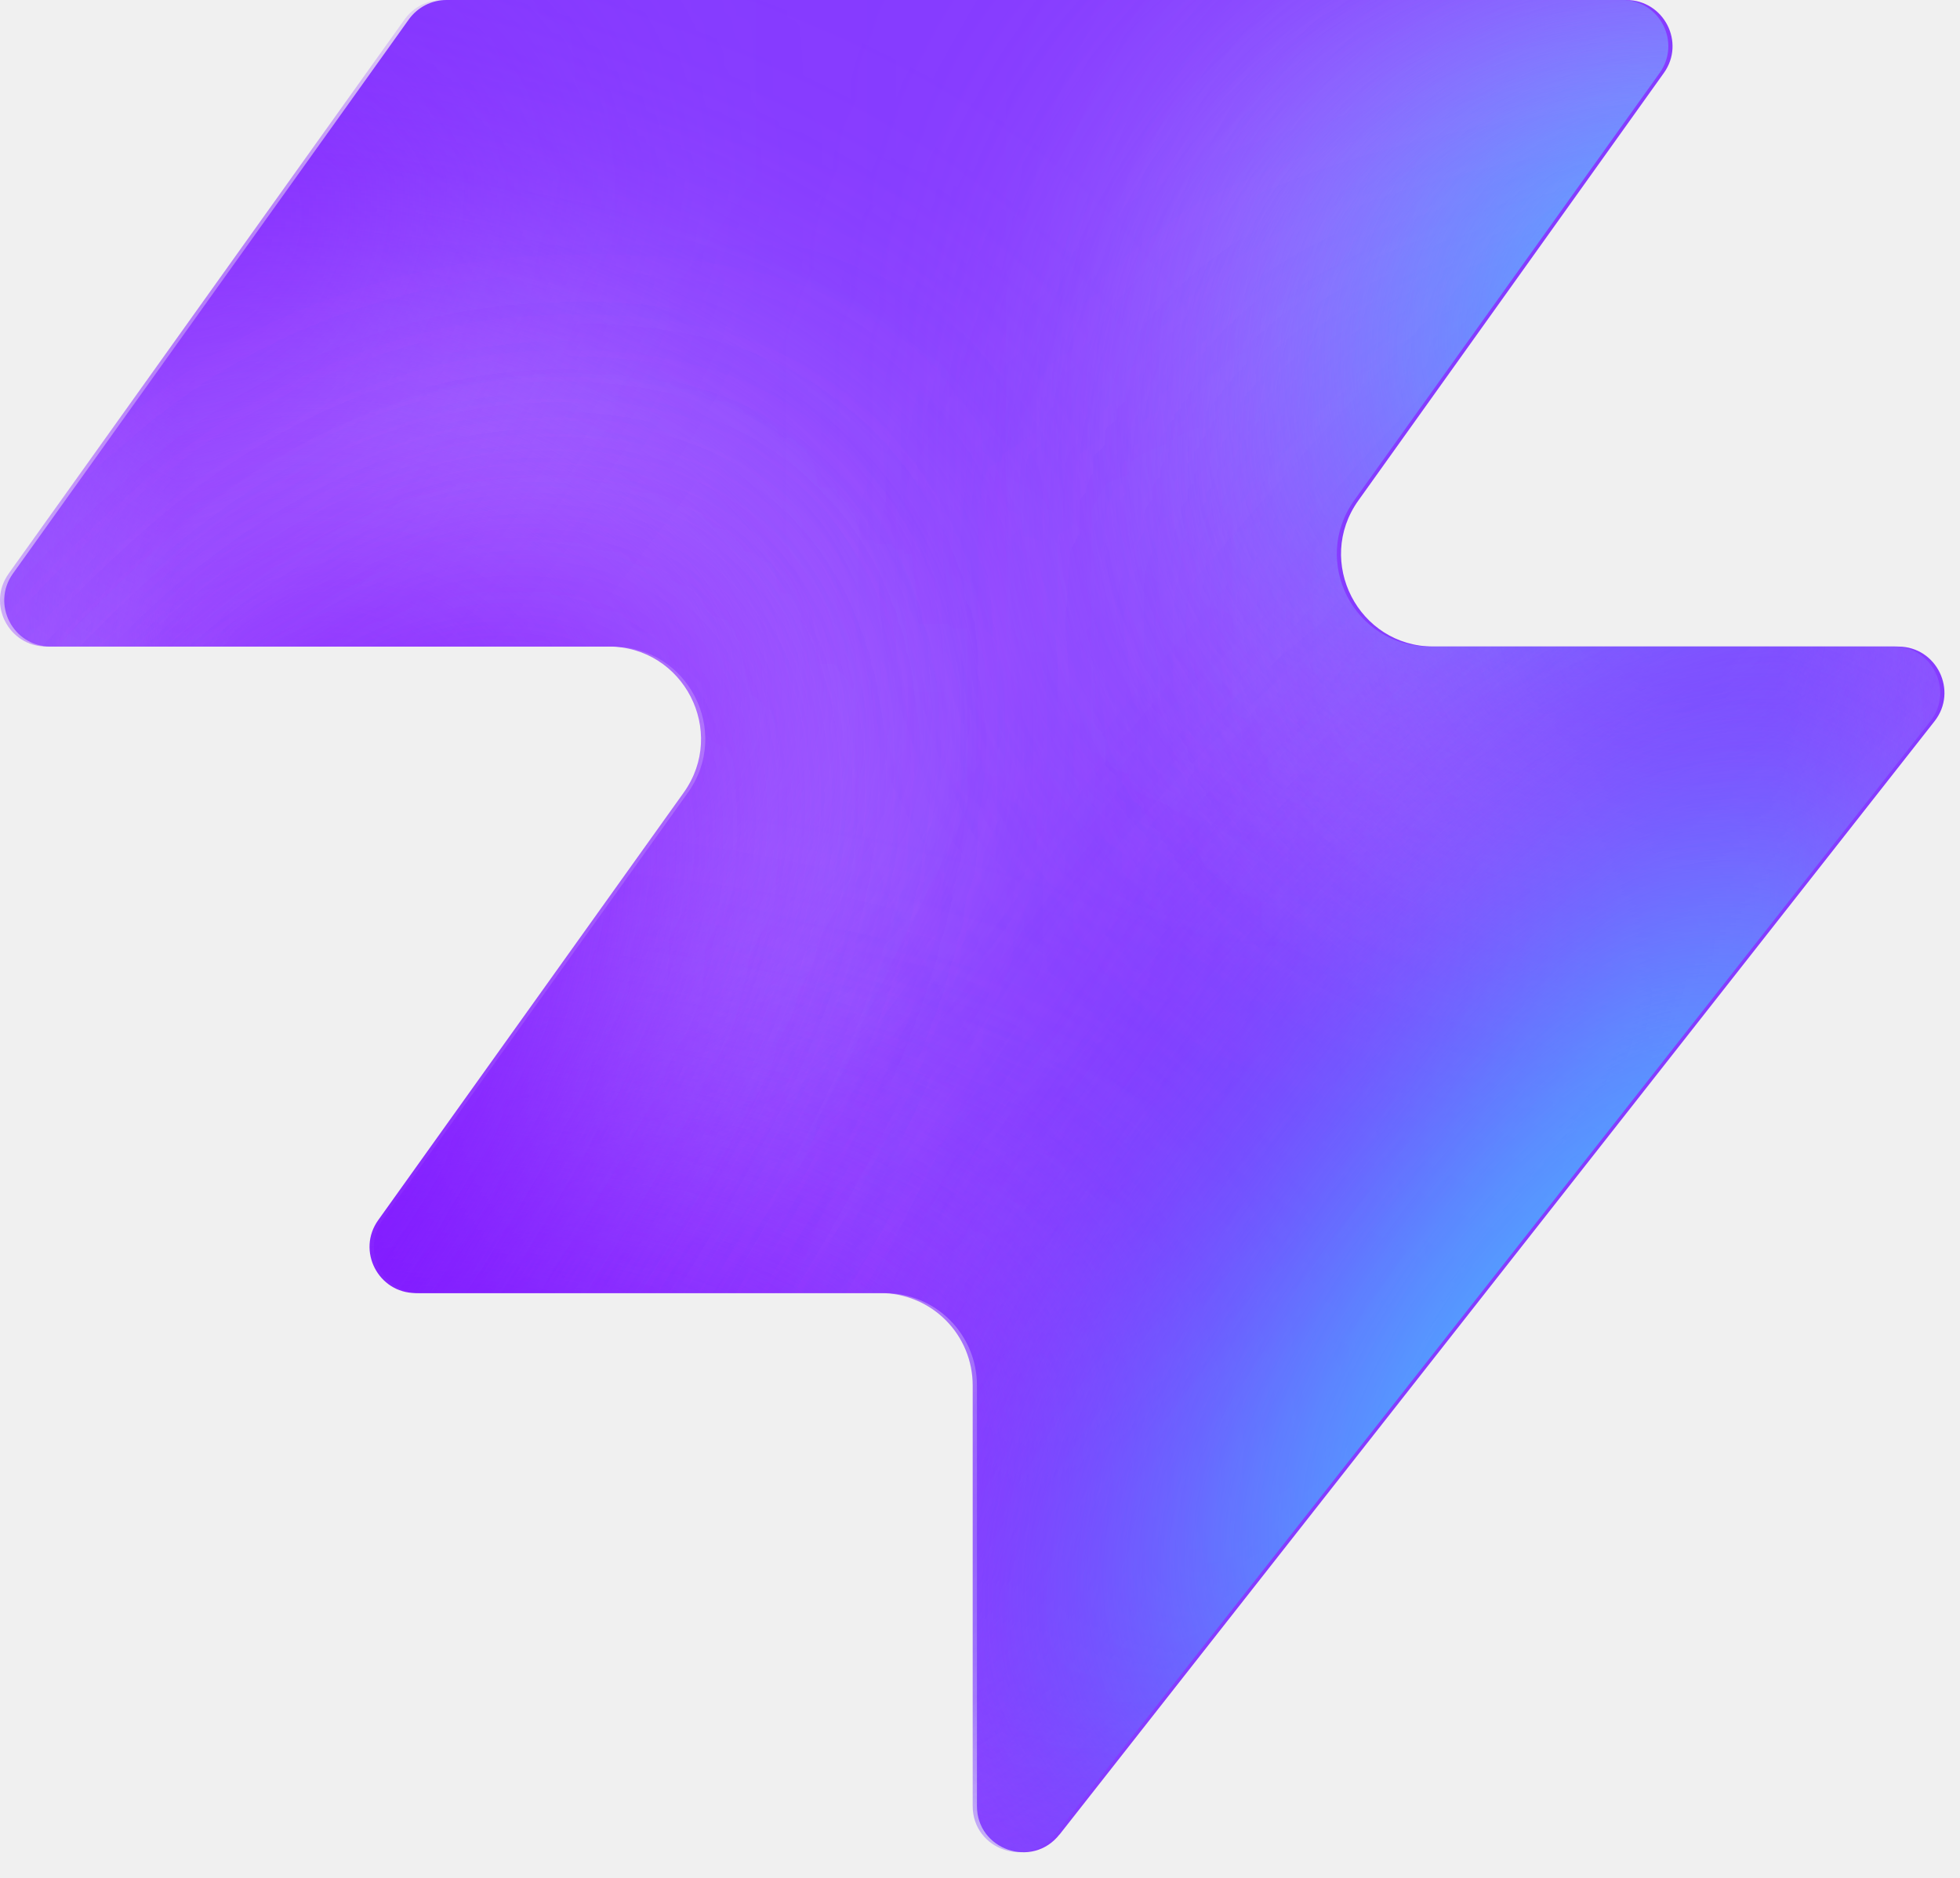
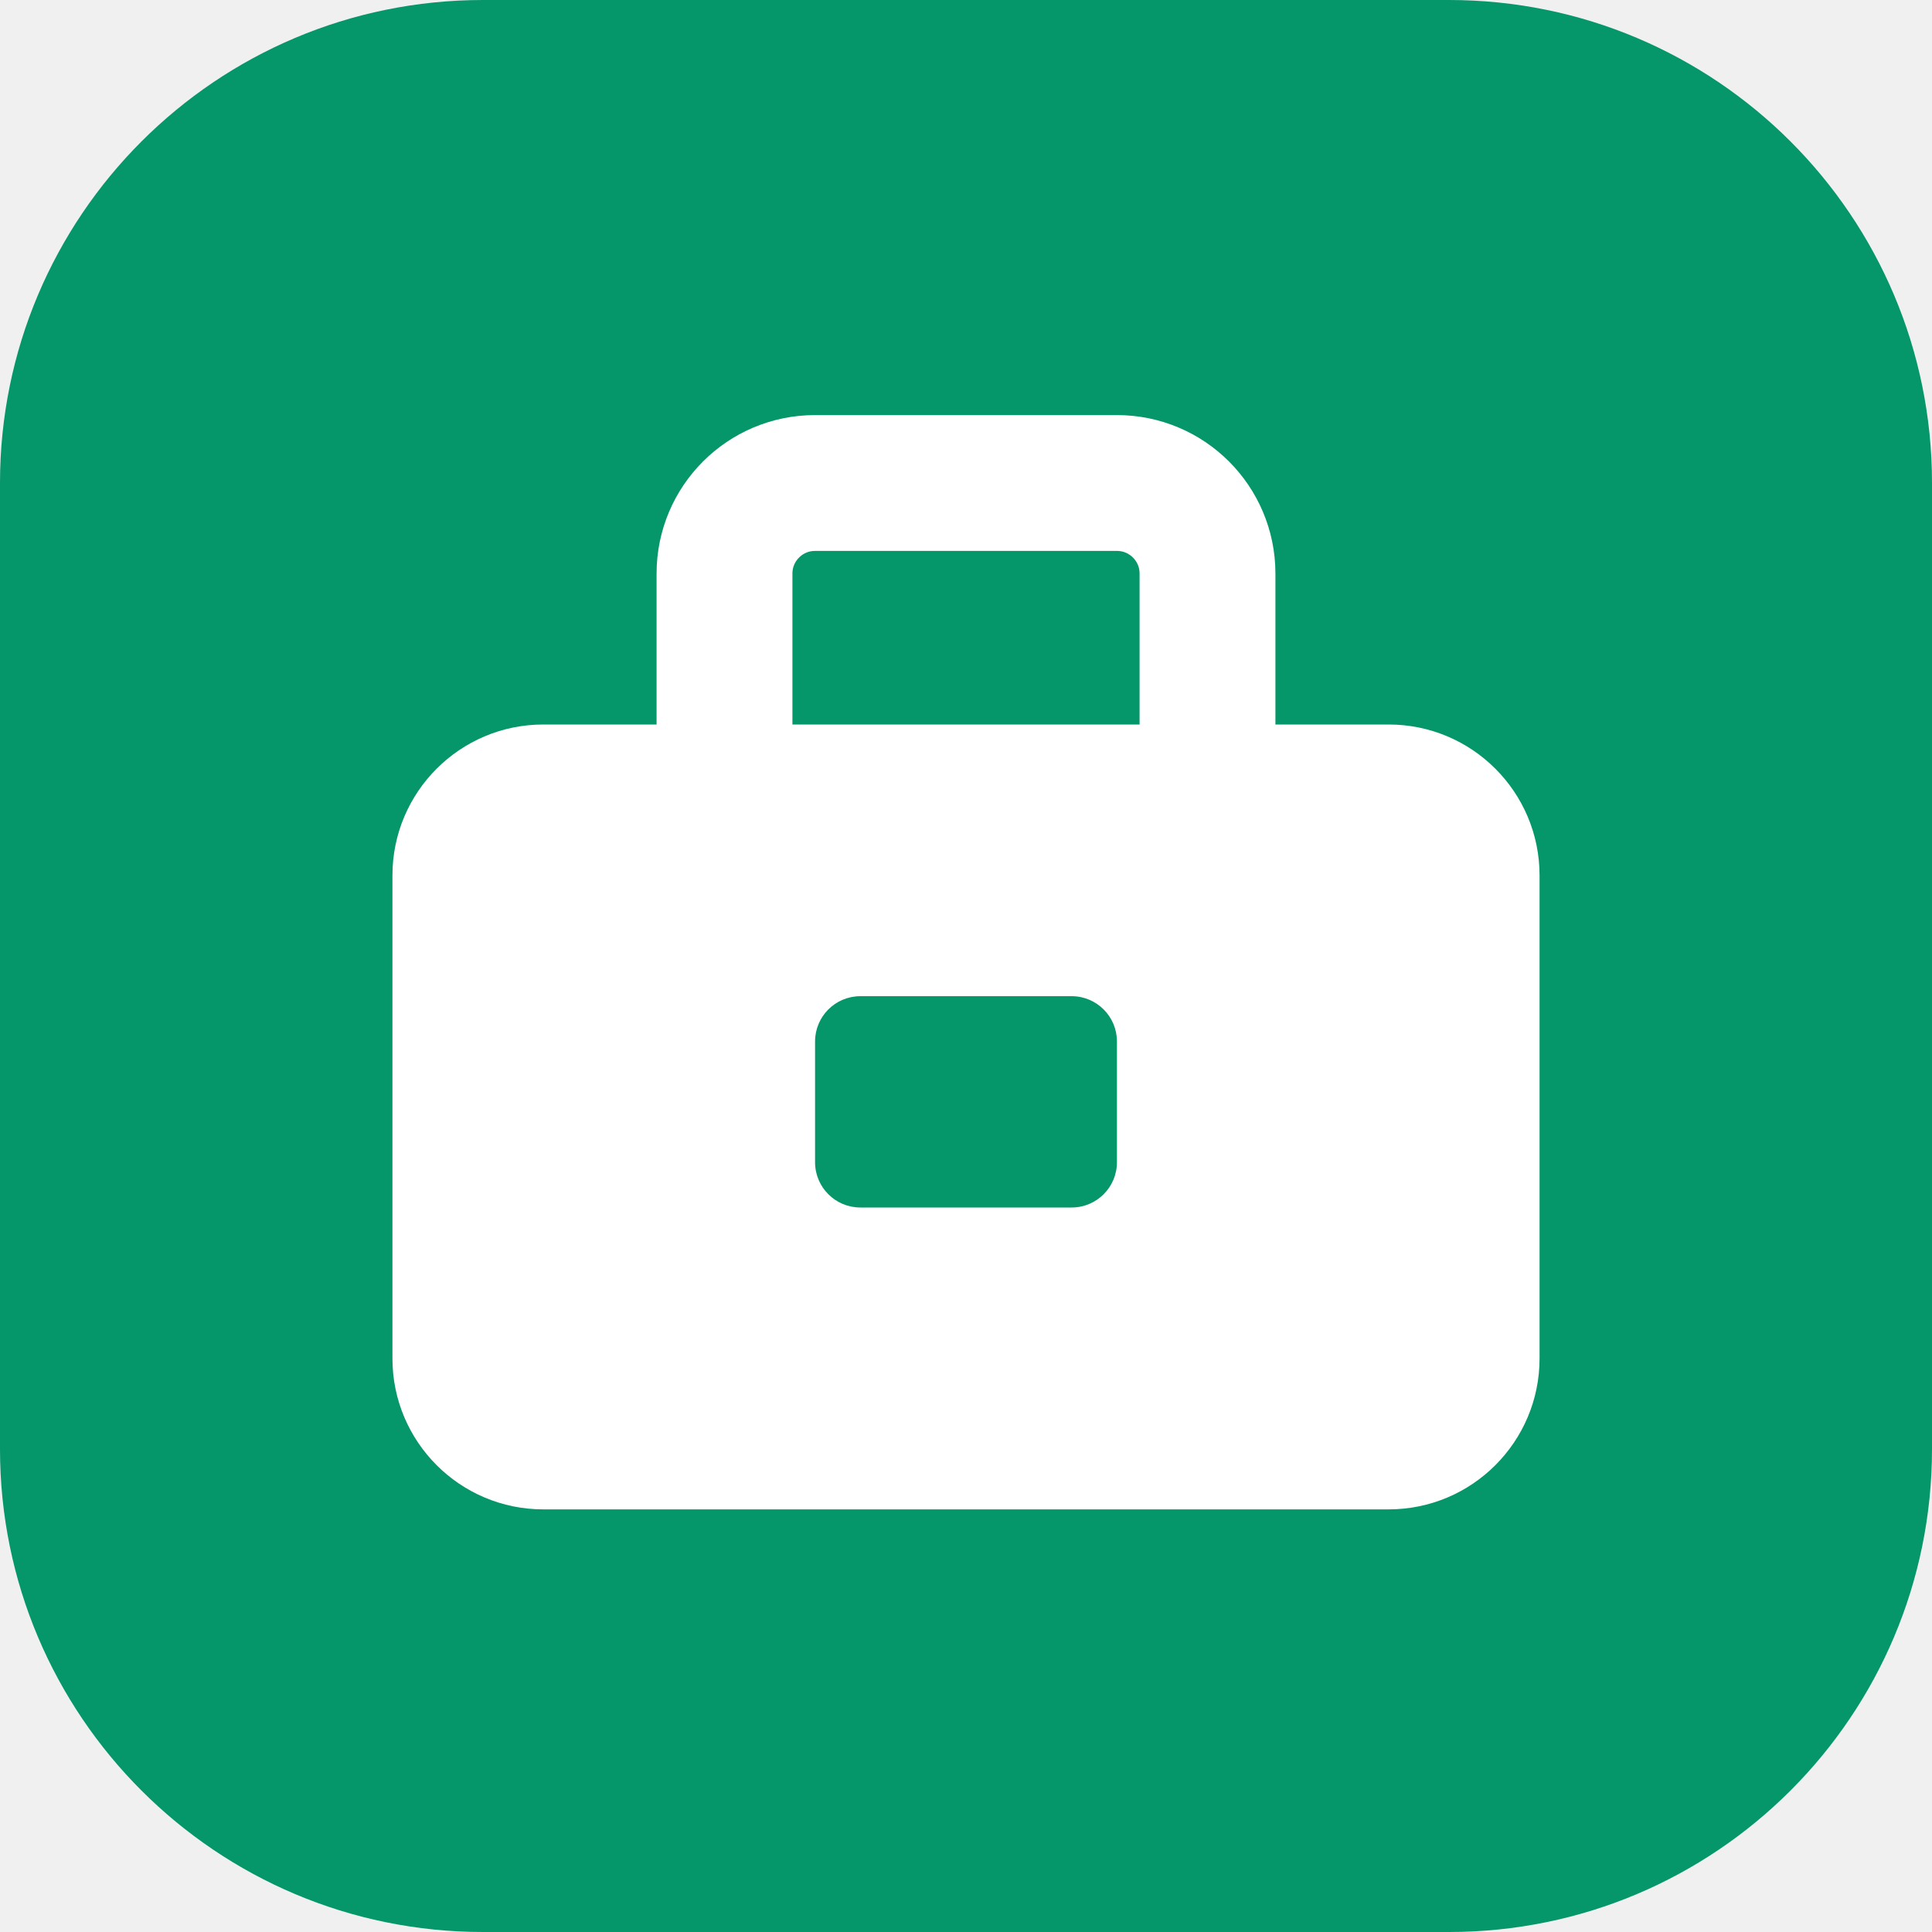
- <svg xmlns="http://www.w3.org/2000/svg" width="48" height="46" fill="none" viewBox="0 0 48 46">
-   <path fill="#863bff" d="M25.946 44.938c-.664.845-2.021.375-2.021-.698V33.937a2.26 2.26 0 0 0-2.262-2.262H10.287c-.92 0-1.456-1.04-.92-1.788l7.48-10.471c1.07-1.497 0-3.578-1.842-3.578H1.237c-.92 0-1.456-1.04-.92-1.788L10.013.474c.214-.297.556-.474.92-.474h28.894c.92 0 1.456 1.04.92 1.788l-7.48 10.471c-1.07 1.498 0 3.579 1.842 3.579h11.377c.943 0 1.473 1.088.89 1.83L25.947 44.94z" style="fill:#863bff;fill:color(display-p3 .525 .23 1);fill-opacity:1" />
-   <mask id="a" width="48" height="46" x="0" y="0" maskUnits="userSpaceOnUse" style="mask-type:alpha">
-     <path fill="#000" d="M25.842 44.938c-.664.844-2.021.375-2.021-.698V33.937a2.26 2.26 0 0 0-2.262-2.262H10.183c-.92 0-1.456-1.04-.92-1.788l7.48-10.471c1.07-1.498 0-3.579-1.842-3.579H1.133c-.92 0-1.456-1.04-.92-1.787L9.91.473c.214-.297.556-.474.92-.474h28.894c.92 0 1.456 1.04.92 1.788l-7.48 10.471c-1.07 1.498 0 3.578 1.842 3.578h11.377c.943 0 1.473 1.088.89 1.832L25.843 44.94z" style="fill:#000;fill-opacity:1" />
-   </mask>
-   <g mask="url(#a)">
-     <g filter="url(#b)">
-       <ellipse cx="5.508" cy="14.704" fill="#ede6ff" rx="5.508" ry="14.704" style="fill:#ede6ff;fill:color(display-p3 .927 .903 1);fill-opacity:1" transform="matrix(.00324 1 1 -.00324 -4.47 31.516)" />
-     </g>
-     <g filter="url(#c)">
-       <ellipse cx="10.399" cy="29.851" fill="#ede6ff" rx="10.399" ry="29.851" style="fill:#ede6ff;fill:color(display-p3 .927 .903 1);fill-opacity:1" transform="matrix(.00324 1 1 -.00324 -39.328 7.883)" />
-     </g>
-     <g filter="url(#d)">
-       <ellipse cx="5.508" cy="30.487" fill="#7e14ff" rx="5.508" ry="30.487" style="fill:#7e14ff;fill:color(display-p3 .492 .077 1);fill-opacity:1" transform="rotate(89.814 -25.913 -14.639)scale(1 -1)" />
-     </g>
-     <g filter="url(#e)">
-       <ellipse cx="5.508" cy="30.599" fill="#7e14ff" rx="5.508" ry="30.599" style="fill:#7e14ff;fill:color(display-p3 .492 .077 1);fill-opacity:1" transform="rotate(89.814 -32.644 -3.334)scale(1 -1)" />
-     </g>
-     <g filter="url(#f)">
-       <ellipse cx="5.508" cy="30.599" fill="#7e14ff" rx="5.508" ry="30.599" style="fill:#7e14ff;fill:color(display-p3 .492 .077 1);fill-opacity:1" transform="matrix(.00324 1 1 -.00324 -34.34 30.47)" />
-     </g>
-     <g filter="url(#g)">
-       <ellipse cx="14.072" cy="22.078" fill="#ede6ff" rx="14.072" ry="22.078" style="fill:#ede6ff;fill:color(display-p3 .927 .903 1);fill-opacity:1" transform="rotate(93.35 24.506 48.493)scale(-1 1)" />
-     </g>
-     <g filter="url(#h)">
-       <ellipse cx="3.47" cy="21.501" fill="#7e14ff" rx="3.47" ry="21.501" style="fill:#7e14ff;fill:color(display-p3 .492 .077 1);fill-opacity:1" transform="rotate(89.009 28.708 47.59)scale(-1 1)" />
-     </g>
-     <g filter="url(#i)">
-       <ellipse cx="3.47" cy="21.501" fill="#7e14ff" rx="3.47" ry="21.501" style="fill:#7e14ff;fill:color(display-p3 .492 .077 1);fill-opacity:1" transform="rotate(89.009 28.708 47.59)scale(-1 1)" />
-     </g>
-     <g filter="url(#j)">
-       <ellipse cx=".387" cy="8.972" fill="#7e14ff" rx="4.407" ry="29.108" style="fill:#7e14ff;fill:color(display-p3 .492 .077 1);fill-opacity:1" transform="rotate(39.51 .387 8.972)" />
-     </g>
-     <g filter="url(#k)">
-       <ellipse cx="47.523" cy="-6.092" fill="#7e14ff" rx="4.407" ry="29.108" style="fill:#7e14ff;fill:color(display-p3 .492 .077 1);fill-opacity:1" transform="rotate(37.892 47.523 -6.092)" />
-     </g>
-     <g filter="url(#l)">
-       <ellipse cx="41.412" cy="6.333" fill="#47bfff" rx="5.971" ry="9.665" style="fill:#47bfff;fill:color(display-p3 .28 .748 1);fill-opacity:1" transform="rotate(37.892 41.412 6.333)" />
-     </g>
-     <g filter="url(#m)">
-       <ellipse cx="-1.879" cy="38.332" fill="#7e14ff" rx="4.407" ry="29.108" style="fill:#7e14ff;fill:color(display-p3 .492 .077 1);fill-opacity:1" transform="rotate(37.892 -1.88 38.332)" />
-     </g>
-     <g filter="url(#n)">
-       <ellipse cx="-1.879" cy="38.332" fill="#7e14ff" rx="4.407" ry="29.108" style="fill:#7e14ff;fill:color(display-p3 .492 .077 1);fill-opacity:1" transform="rotate(37.892 -1.88 38.332)" />
-     </g>
-     <g filter="url(#o)">
-       <ellipse cx="35.651" cy="29.907" fill="#7e14ff" rx="4.407" ry="29.108" style="fill:#7e14ff;fill:color(display-p3 .492 .077 1);fill-opacity:1" transform="rotate(37.892 35.651 29.907)" />
-     </g>
-     <g filter="url(#p)">
-       <ellipse cx="38.418" cy="32.4" fill="#47bfff" rx="5.971" ry="15.297" style="fill:#47bfff;fill:color(display-p3 .28 .748 1);fill-opacity:1" transform="rotate(37.892 38.418 32.4)" />
-     </g>
-   </g>
-   <defs>
-     <filter id="b" width="60.045" height="41.654" x="-19.77" y="16.149" color-interpolation-filters="sRGB" filterUnits="userSpaceOnUse">
-       <feFlood flood-opacity="0" result="BackgroundImageFix" />
-       <feBlend in="SourceGraphic" in2="BackgroundImageFix" result="shape" />
-       <feGaussianBlur result="effect1_foregroundBlur_2002_17158" stdDeviation="7.659" />
-     </filter>
-     <filter id="c" width="90.34" height="51.437" x="-54.613" y="-7.533" color-interpolation-filters="sRGB" filterUnits="userSpaceOnUse">
-       <feFlood flood-opacity="0" result="BackgroundImageFix" />
-       <feBlend in="SourceGraphic" in2="BackgroundImageFix" result="shape" />
-       <feGaussianBlur result="effect1_foregroundBlur_2002_17158" stdDeviation="7.659" />
-     </filter>
-     <filter id="d" width="79.355" height="29.4" x="-49.64" y="2.03" color-interpolation-filters="sRGB" filterUnits="userSpaceOnUse">
-       <feFlood flood-opacity="0" result="BackgroundImageFix" />
-       <feBlend in="SourceGraphic" in2="BackgroundImageFix" result="shape" />
-       <feGaussianBlur result="effect1_foregroundBlur_2002_17158" stdDeviation="4.596" />
-     </filter>
-     <filter id="e" width="79.579" height="29.4" x="-45.045" y="20.029" color-interpolation-filters="sRGB" filterUnits="userSpaceOnUse">
-       <feFlood flood-opacity="0" result="BackgroundImageFix" />
-       <feBlend in="SourceGraphic" in2="BackgroundImageFix" result="shape" />
-       <feGaussianBlur result="effect1_foregroundBlur_2002_17158" stdDeviation="4.596" />
-     </filter>
-     <filter id="f" width="79.579" height="29.4" x="-43.513" y="21.178" color-interpolation-filters="sRGB" filterUnits="userSpaceOnUse">
-       <feFlood flood-opacity="0" result="BackgroundImageFix" />
-       <feBlend in="SourceGraphic" in2="BackgroundImageFix" result="shape" />
-       <feGaussianBlur result="effect1_foregroundBlur_2002_17158" stdDeviation="4.596" />
-     </filter>
-     <filter id="g" width="74.749" height="58.852" x="15.756" y="-17.901" color-interpolation-filters="sRGB" filterUnits="userSpaceOnUse">
-       <feFlood flood-opacity="0" result="BackgroundImageFix" />
-       <feBlend in="SourceGraphic" in2="BackgroundImageFix" result="shape" />
-       <feGaussianBlur result="effect1_foregroundBlur_2002_17158" stdDeviation="7.659" />
-     </filter>
-     <filter id="h" width="61.377" height="25.362" x="23.548" y="2.284" color-interpolation-filters="sRGB" filterUnits="userSpaceOnUse">
-       <feFlood flood-opacity="0" result="BackgroundImageFix" />
-       <feBlend in="SourceGraphic" in2="BackgroundImageFix" result="shape" />
-       <feGaussianBlur result="effect1_foregroundBlur_2002_17158" stdDeviation="4.596" />
-     </filter>
-     <filter id="i" width="61.377" height="25.362" x="23.548" y="2.284" color-interpolation-filters="sRGB" filterUnits="userSpaceOnUse">
-       <feFlood flood-opacity="0" result="BackgroundImageFix" />
-       <feBlend in="SourceGraphic" in2="BackgroundImageFix" result="shape" />
-       <feGaussianBlur result="effect1_foregroundBlur_2002_17158" stdDeviation="4.596" />
-     </filter>
-     <filter id="j" width="56.045" height="63.649" x="-27.636" y="-22.853" color-interpolation-filters="sRGB" filterUnits="userSpaceOnUse">
-       <feFlood flood-opacity="0" result="BackgroundImageFix" />
-       <feBlend in="SourceGraphic" in2="BackgroundImageFix" result="shape" />
-       <feGaussianBlur result="effect1_foregroundBlur_2002_17158" stdDeviation="4.596" />
-     </filter>
-     <filter id="k" width="54.814" height="64.646" x="20.116" y="-38.415" color-interpolation-filters="sRGB" filterUnits="userSpaceOnUse">
-       <feFlood flood-opacity="0" result="BackgroundImageFix" />
-       <feBlend in="SourceGraphic" in2="BackgroundImageFix" result="shape" />
-       <feGaussianBlur result="effect1_foregroundBlur_2002_17158" stdDeviation="4.596" />
-     </filter>
-     <filter id="l" width="33.541" height="35.313" x="24.641" y="-11.323" color-interpolation-filters="sRGB" filterUnits="userSpaceOnUse">
-       <feFlood flood-opacity="0" result="BackgroundImageFix" />
-       <feBlend in="SourceGraphic" in2="BackgroundImageFix" result="shape" />
-       <feGaussianBlur result="effect1_foregroundBlur_2002_17158" stdDeviation="4.596" />
-     </filter>
-     <filter id="m" width="54.814" height="64.646" x="-29.286" y="6.009" color-interpolation-filters="sRGB" filterUnits="userSpaceOnUse">
-       <feFlood flood-opacity="0" result="BackgroundImageFix" />
-       <feBlend in="SourceGraphic" in2="BackgroundImageFix" result="shape" />
-       <feGaussianBlur result="effect1_foregroundBlur_2002_17158" stdDeviation="4.596" />
-     </filter>
-     <filter id="n" width="54.814" height="64.646" x="-29.286" y="6.009" color-interpolation-filters="sRGB" filterUnits="userSpaceOnUse">
-       <feFlood flood-opacity="0" result="BackgroundImageFix" />
-       <feBlend in="SourceGraphic" in2="BackgroundImageFix" result="shape" />
-       <feGaussianBlur result="effect1_foregroundBlur_2002_17158" stdDeviation="4.596" />
-     </filter>
-     <filter id="o" width="54.814" height="64.646" x="8.244" y="-2.416" color-interpolation-filters="sRGB" filterUnits="userSpaceOnUse">
-       <feFlood flood-opacity="0" result="BackgroundImageFix" />
-       <feBlend in="SourceGraphic" in2="BackgroundImageFix" result="shape" />
-       <feGaussianBlur result="effect1_foregroundBlur_2002_17158" stdDeviation="4.596" />
-     </filter>
-     <filter id="p" width="39.409" height="43.623" x="18.713" y="10.588" color-interpolation-filters="sRGB" filterUnits="userSpaceOnUse">
-       <feFlood flood-opacity="0" result="BackgroundImageFix" />
-       <feBlend in="SourceGraphic" in2="BackgroundImageFix" result="shape" />
-       <feGaussianBlur result="effect1_foregroundBlur_2002_17158" stdDeviation="4.596" />
-     </filter>
-   </defs>
+ <svg xmlns="http://www.w3.org/2000/svg" viewBox="0 0 32 32" role="img" aria-label="Jobs Board">
+   <rect width="32" height="32" rx="8" fill="#059669" />
+   <path d="M12 13V9.5A1.5 1.5 0 0 1 13.5 8h5A1.5 1.5 0 0 1 20 9.5V13" fill="none" stroke="#fff" stroke-width="2.25" stroke-linecap="round" />
+   <rect x="6.5" y="12" width="19" height="13" rx="2.5" fill="#fff" />
+   <rect x="13.5" y="16.5" width="5" height="3.5" rx="0.75" fill="#059669" />
</svg>
